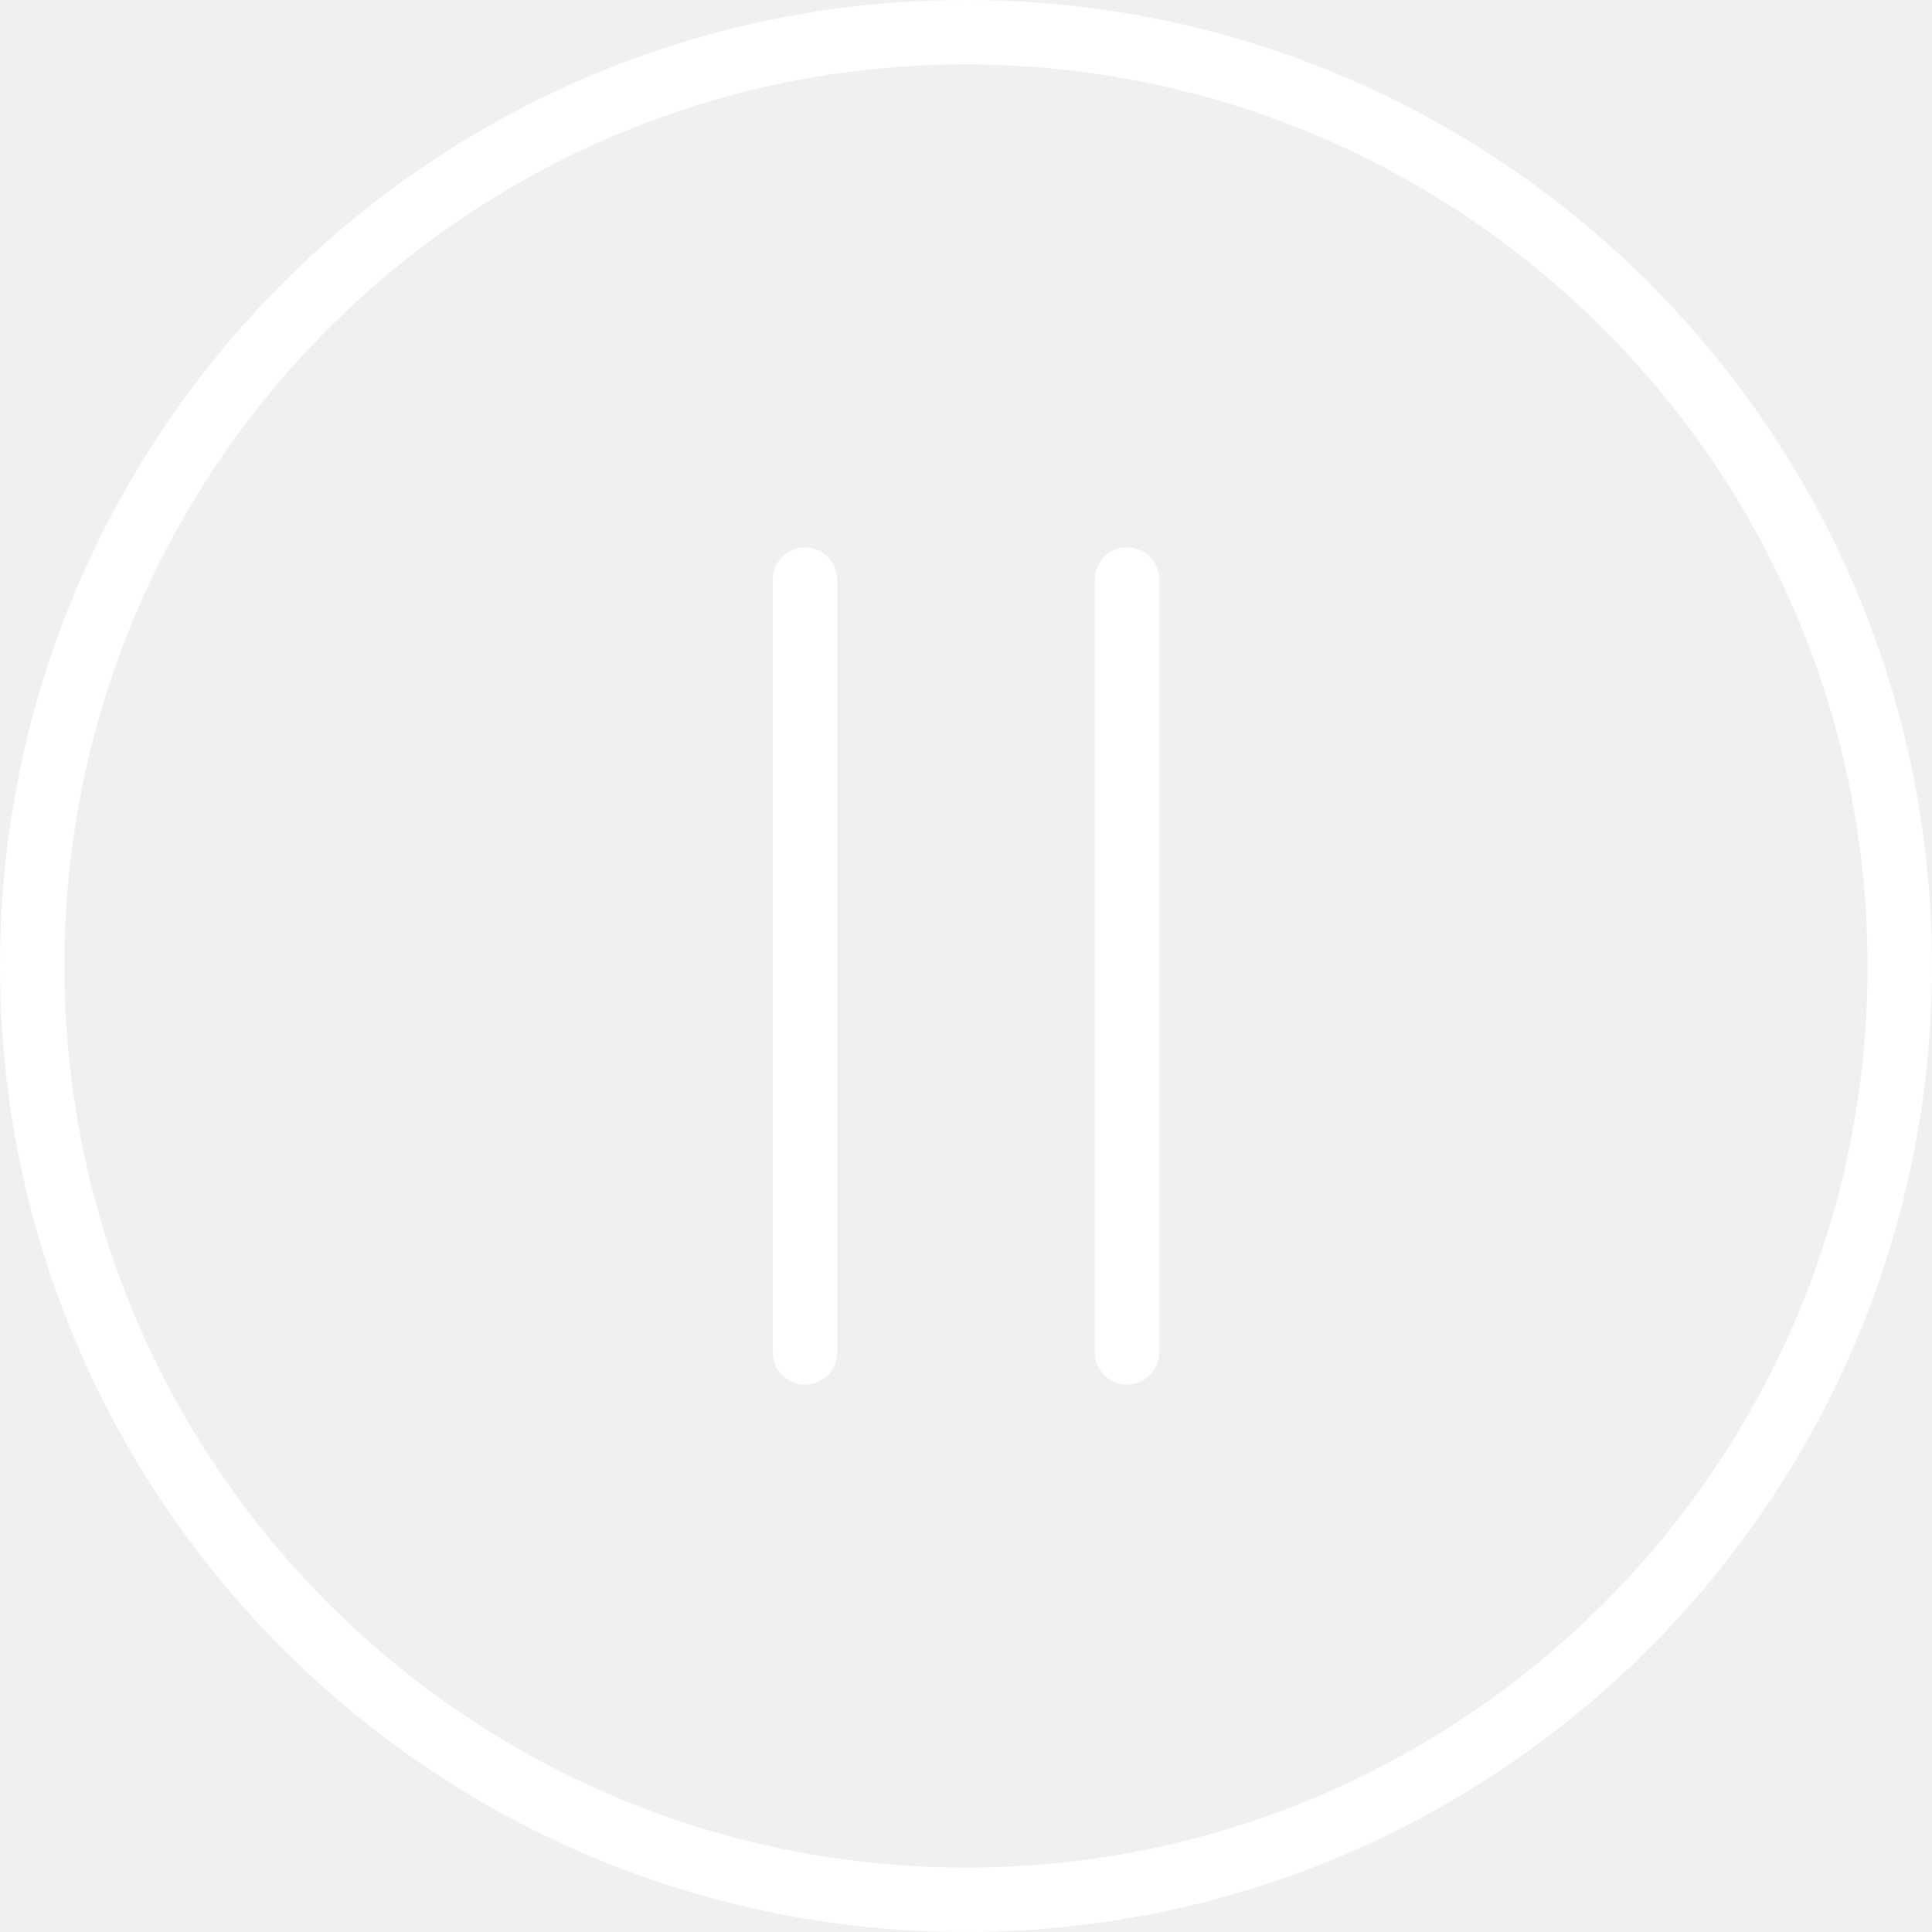
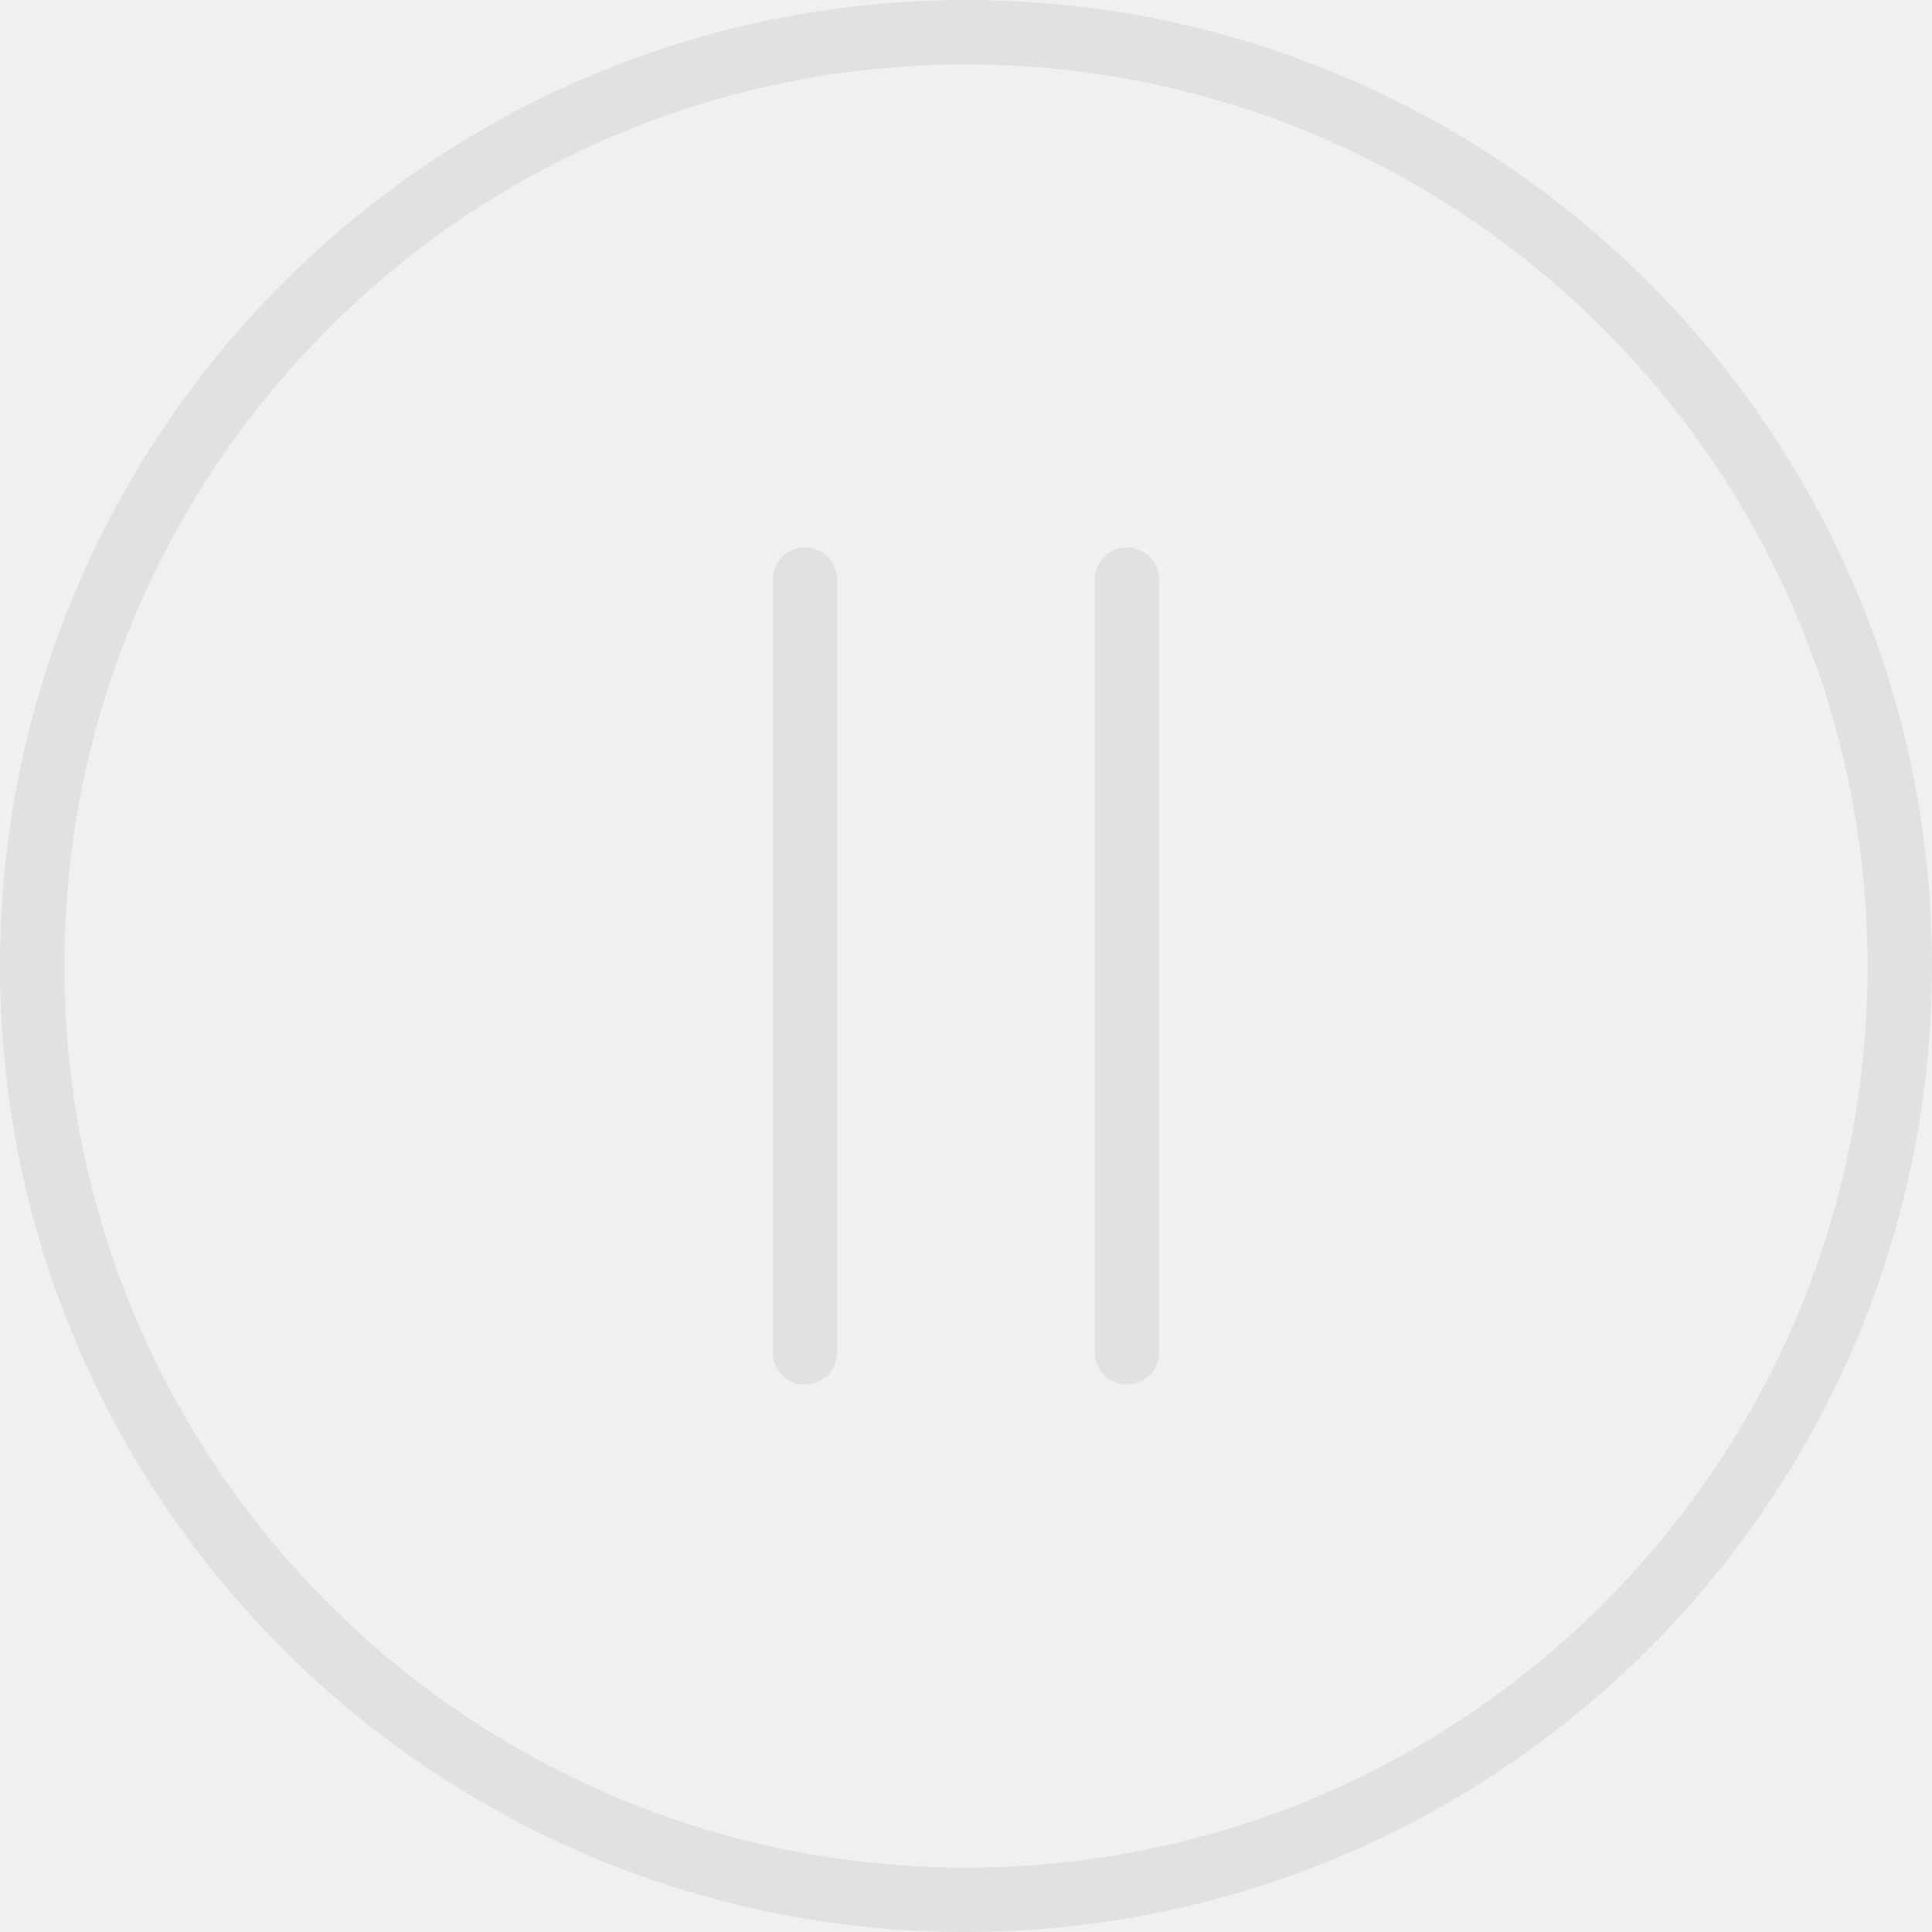
<svg xmlns="http://www.w3.org/2000/svg" version="1.1" id="Capa_1" x="0px" y="0px" viewBox="0 0 480 480" style="enable-background:new 0 0 480 480;" xml:space="preserve">
  <g>
    <g>
-       <path d="M240,0C107.452,0,0,107.452,0,240s107.452,240,240,240c132.486-0.15,239.85-107.514,240-240C480,107.452,372.548,0,240,0z     M240,464C116.288,464,16,363.712,16,240S116.288,16,240,16c123.653,0.141,223.859,100.347,224,224    C464,363.712,363.712,464,240,464z" fill="white" />
+       <path d="M240,0C107.452,0,0,107.452,0,240s107.452,240,240,240c132.486-0.15,239.85-107.514,240-240C480,107.452,372.548,0,240,0z     M240,464C116.288,464,16,363.712,16,240S116.288,16,240,16c123.653,0.141,223.859,100.347,224,224    C464,363.712,363.712,464,240,464z" fill="rgb(225, 225, 225)" />
    </g>
  </g>
  <g>
    <g>
-       <path d="M200,136c-4.418,0-8,3.582-8,8v192c0,4.418,3.582,8,8,8s8-3.582,8-8V144C208,139.582,204.418,136,200,136z" fill="white" />
+       <path d="M200,136c-4.418,0-8,3.582-8,8v192c0,4.418,3.582,8,8,8s8-3.582,8-8V144C208,139.582,204.418,136,200,136z" fill="rgb(225, 225, 225)" />
    </g>
  </g>
  <g>
    <g>
-       <path d="M280,136c-4.418,0-8,3.582-8,8v192c0,4.418,3.582,8,8,8s8-3.582,8-8V144C288,139.582,284.418,136,280,136z" fill="white" />
+       <path d="M280,136c-4.418,0-8,3.582-8,8v192c0,4.418,3.582,8,8,8s8-3.582,8-8V144C288,139.582,284.418,136,280,136z" fill="rgb(225, 225, 225)" />
    </g>
  </g>
  <g>
</g>
  <g>
</g>
  <g>
</g>
  <g>
</g>
  <g>
</g>
  <g>
</g>
  <g>
</g>
  <g>
</g>
  <g>
</g>
  <g>
</g>
  <g>
</g>
  <g>
</g>
  <g>
</g>
  <g>
</g>
  <g>
</g>
</svg>
